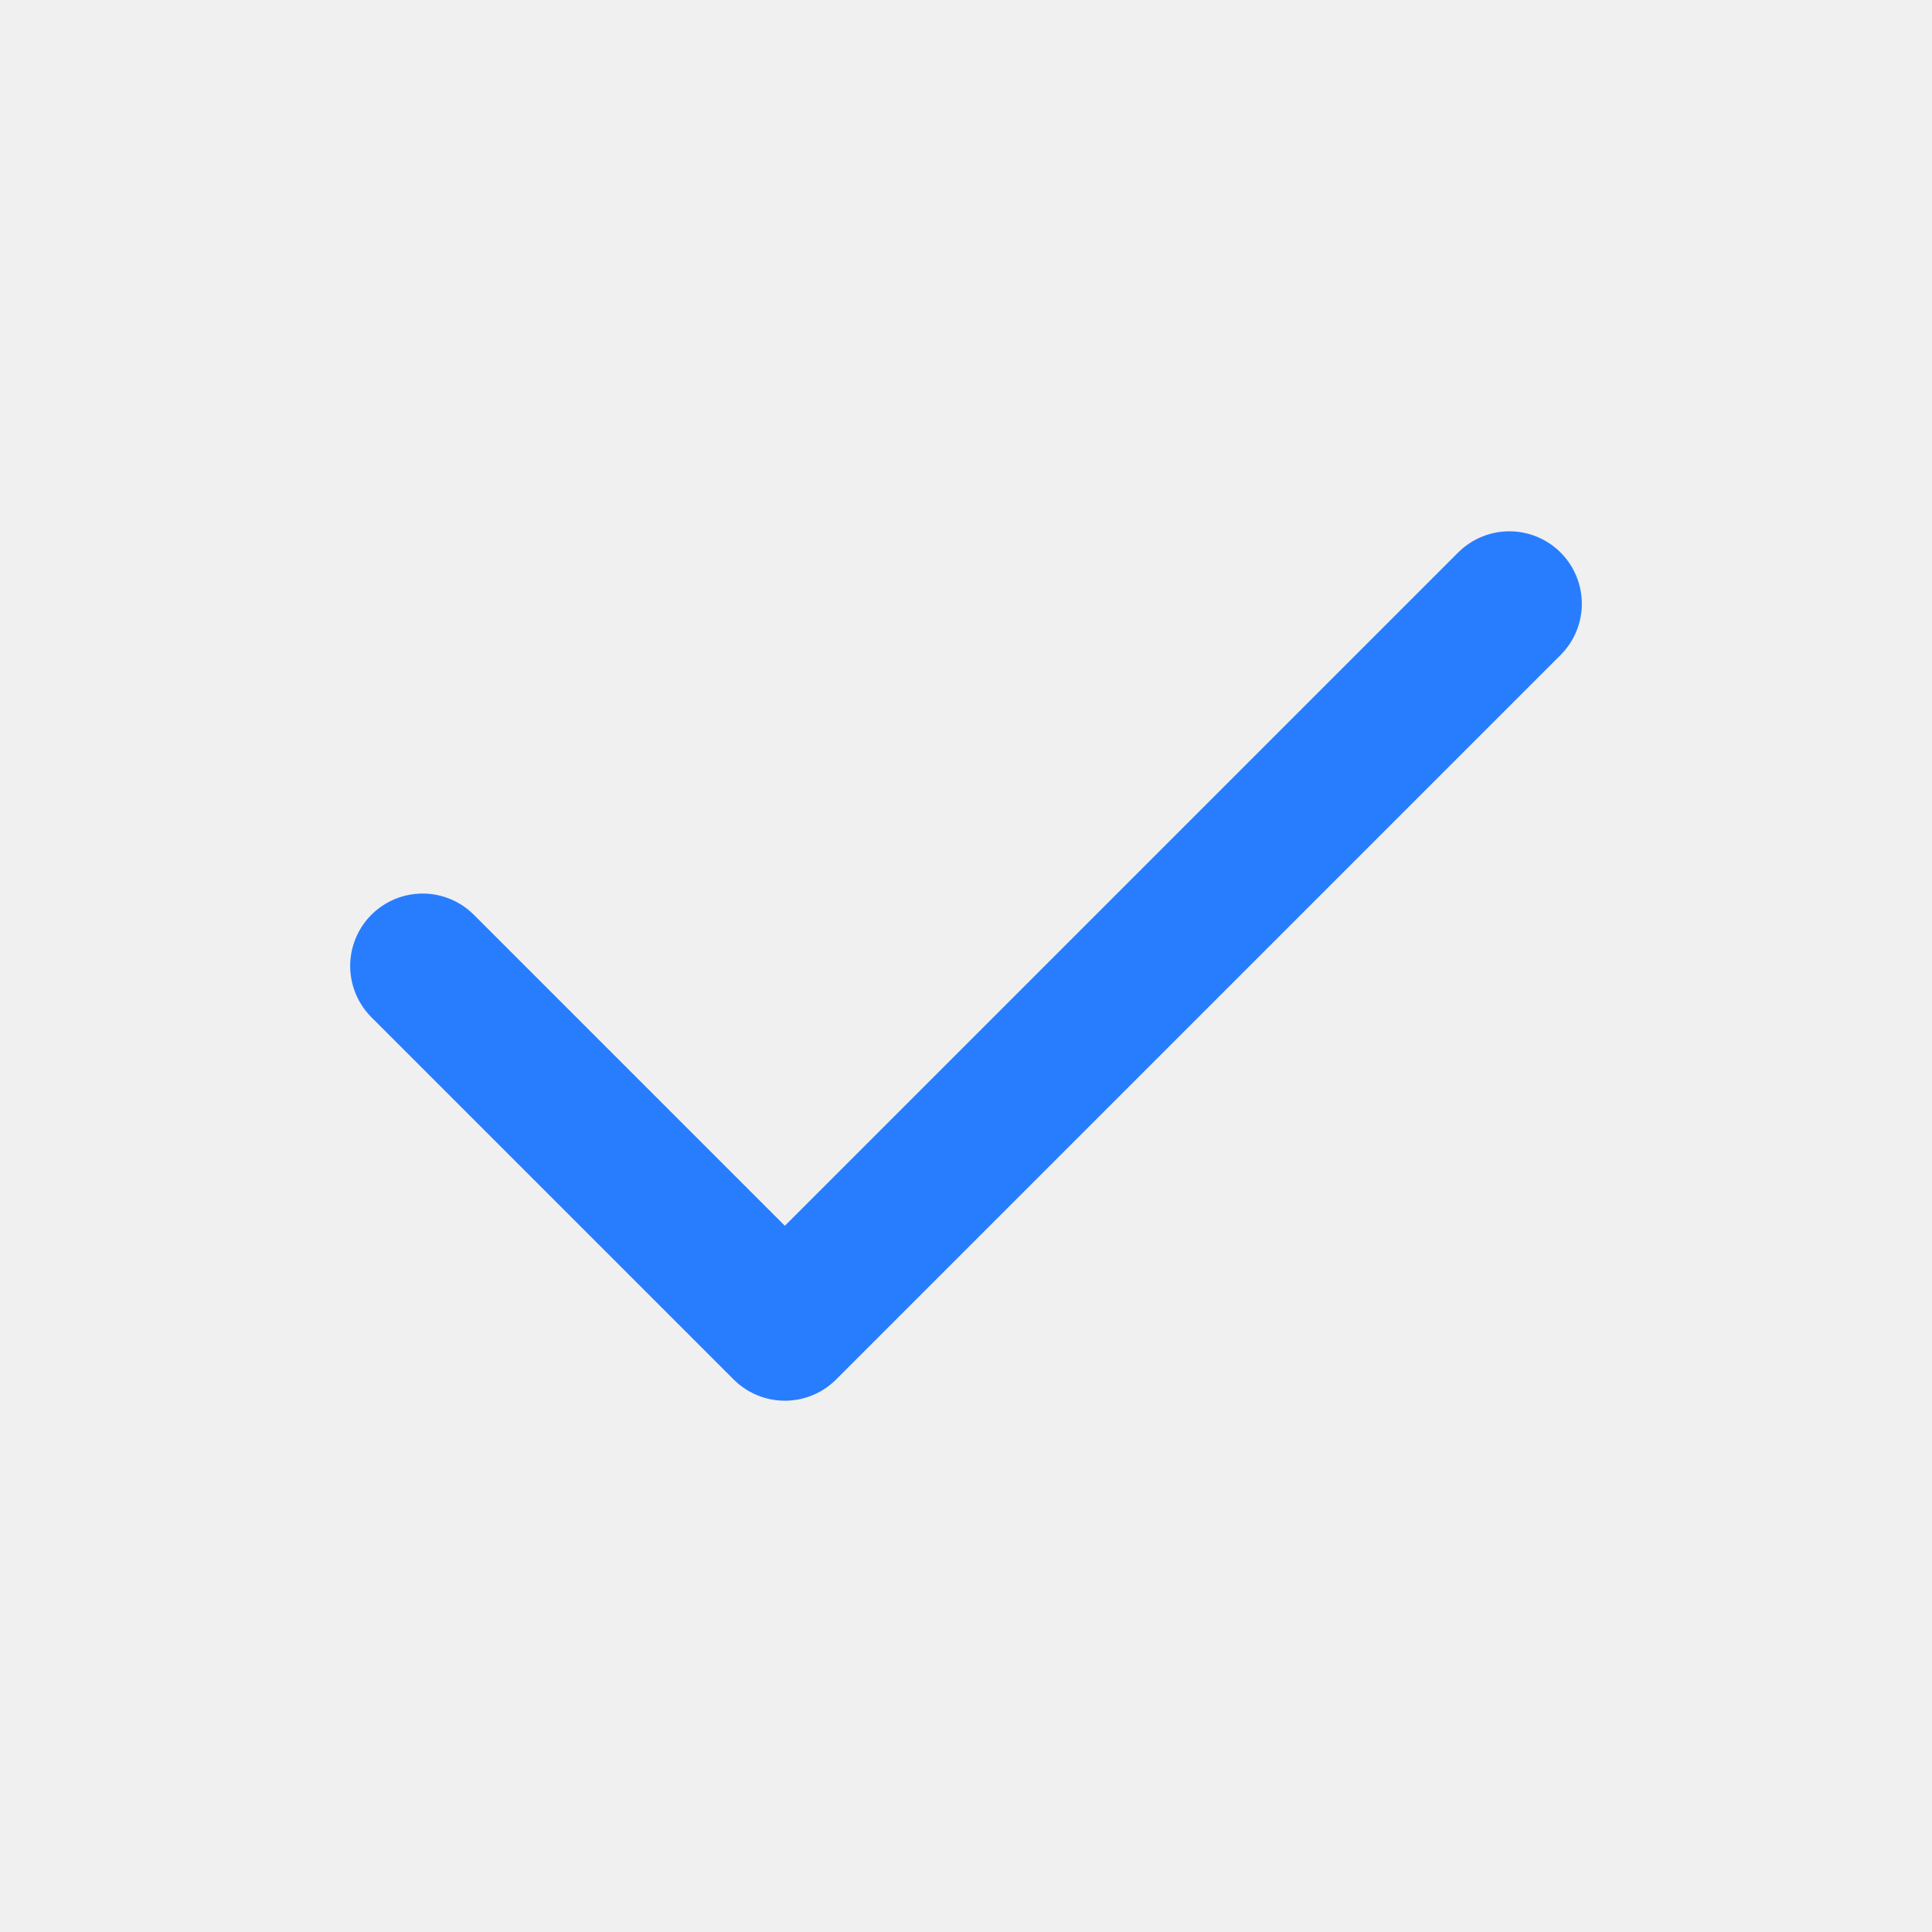
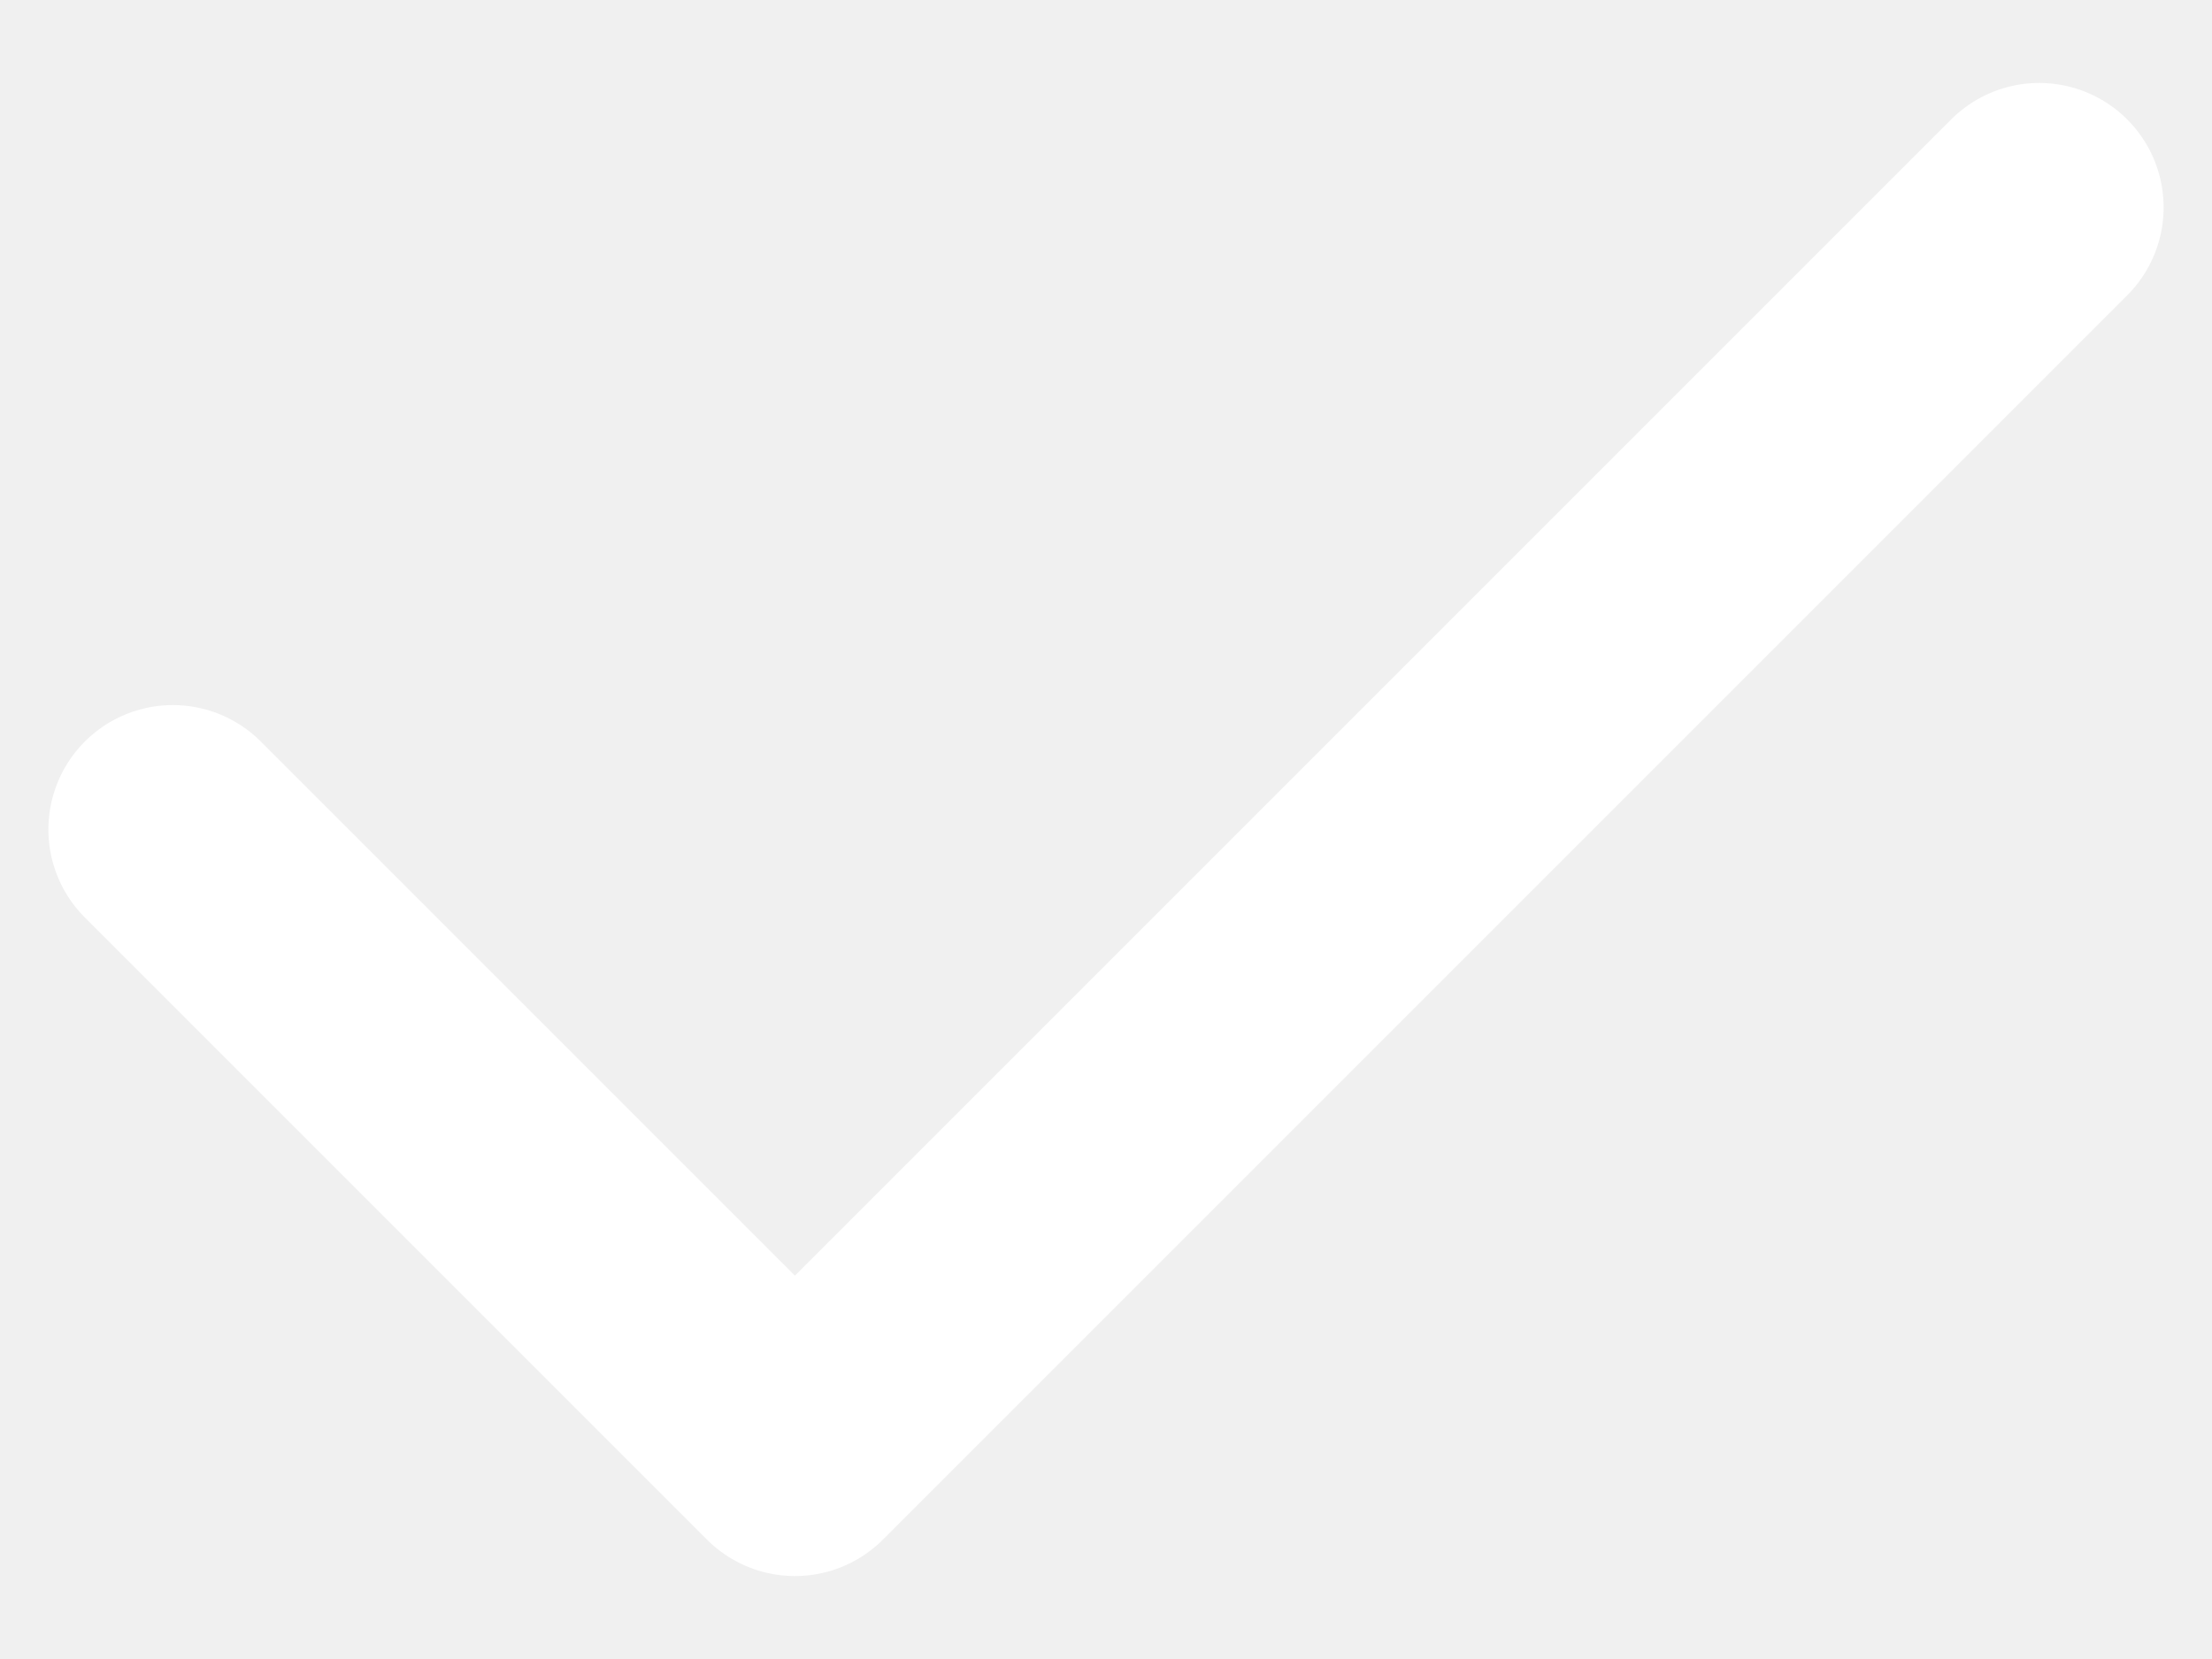
- <svg xmlns="http://www.w3.org/2000/svg" width="24" height="24" viewBox="0 0 24 24" fill="none">
-   <path d="M18.75 7.5L9.75 16.5L5.25 12" stroke="#287DFF" stroke-width="1.8" stroke-linecap="round" stroke-linejoin="round" />
+ <svg xmlns="http://www.w3.org/2000/svg" width="16" height="12" viewBox="0 0 16 12" fill="none">
+   <path d="M14.75 1.5L5.75 10.5L1.25 6" stroke="white" stroke-width="1.8" stroke-linecap="round" stroke-linejoin="round" />
</svg>
